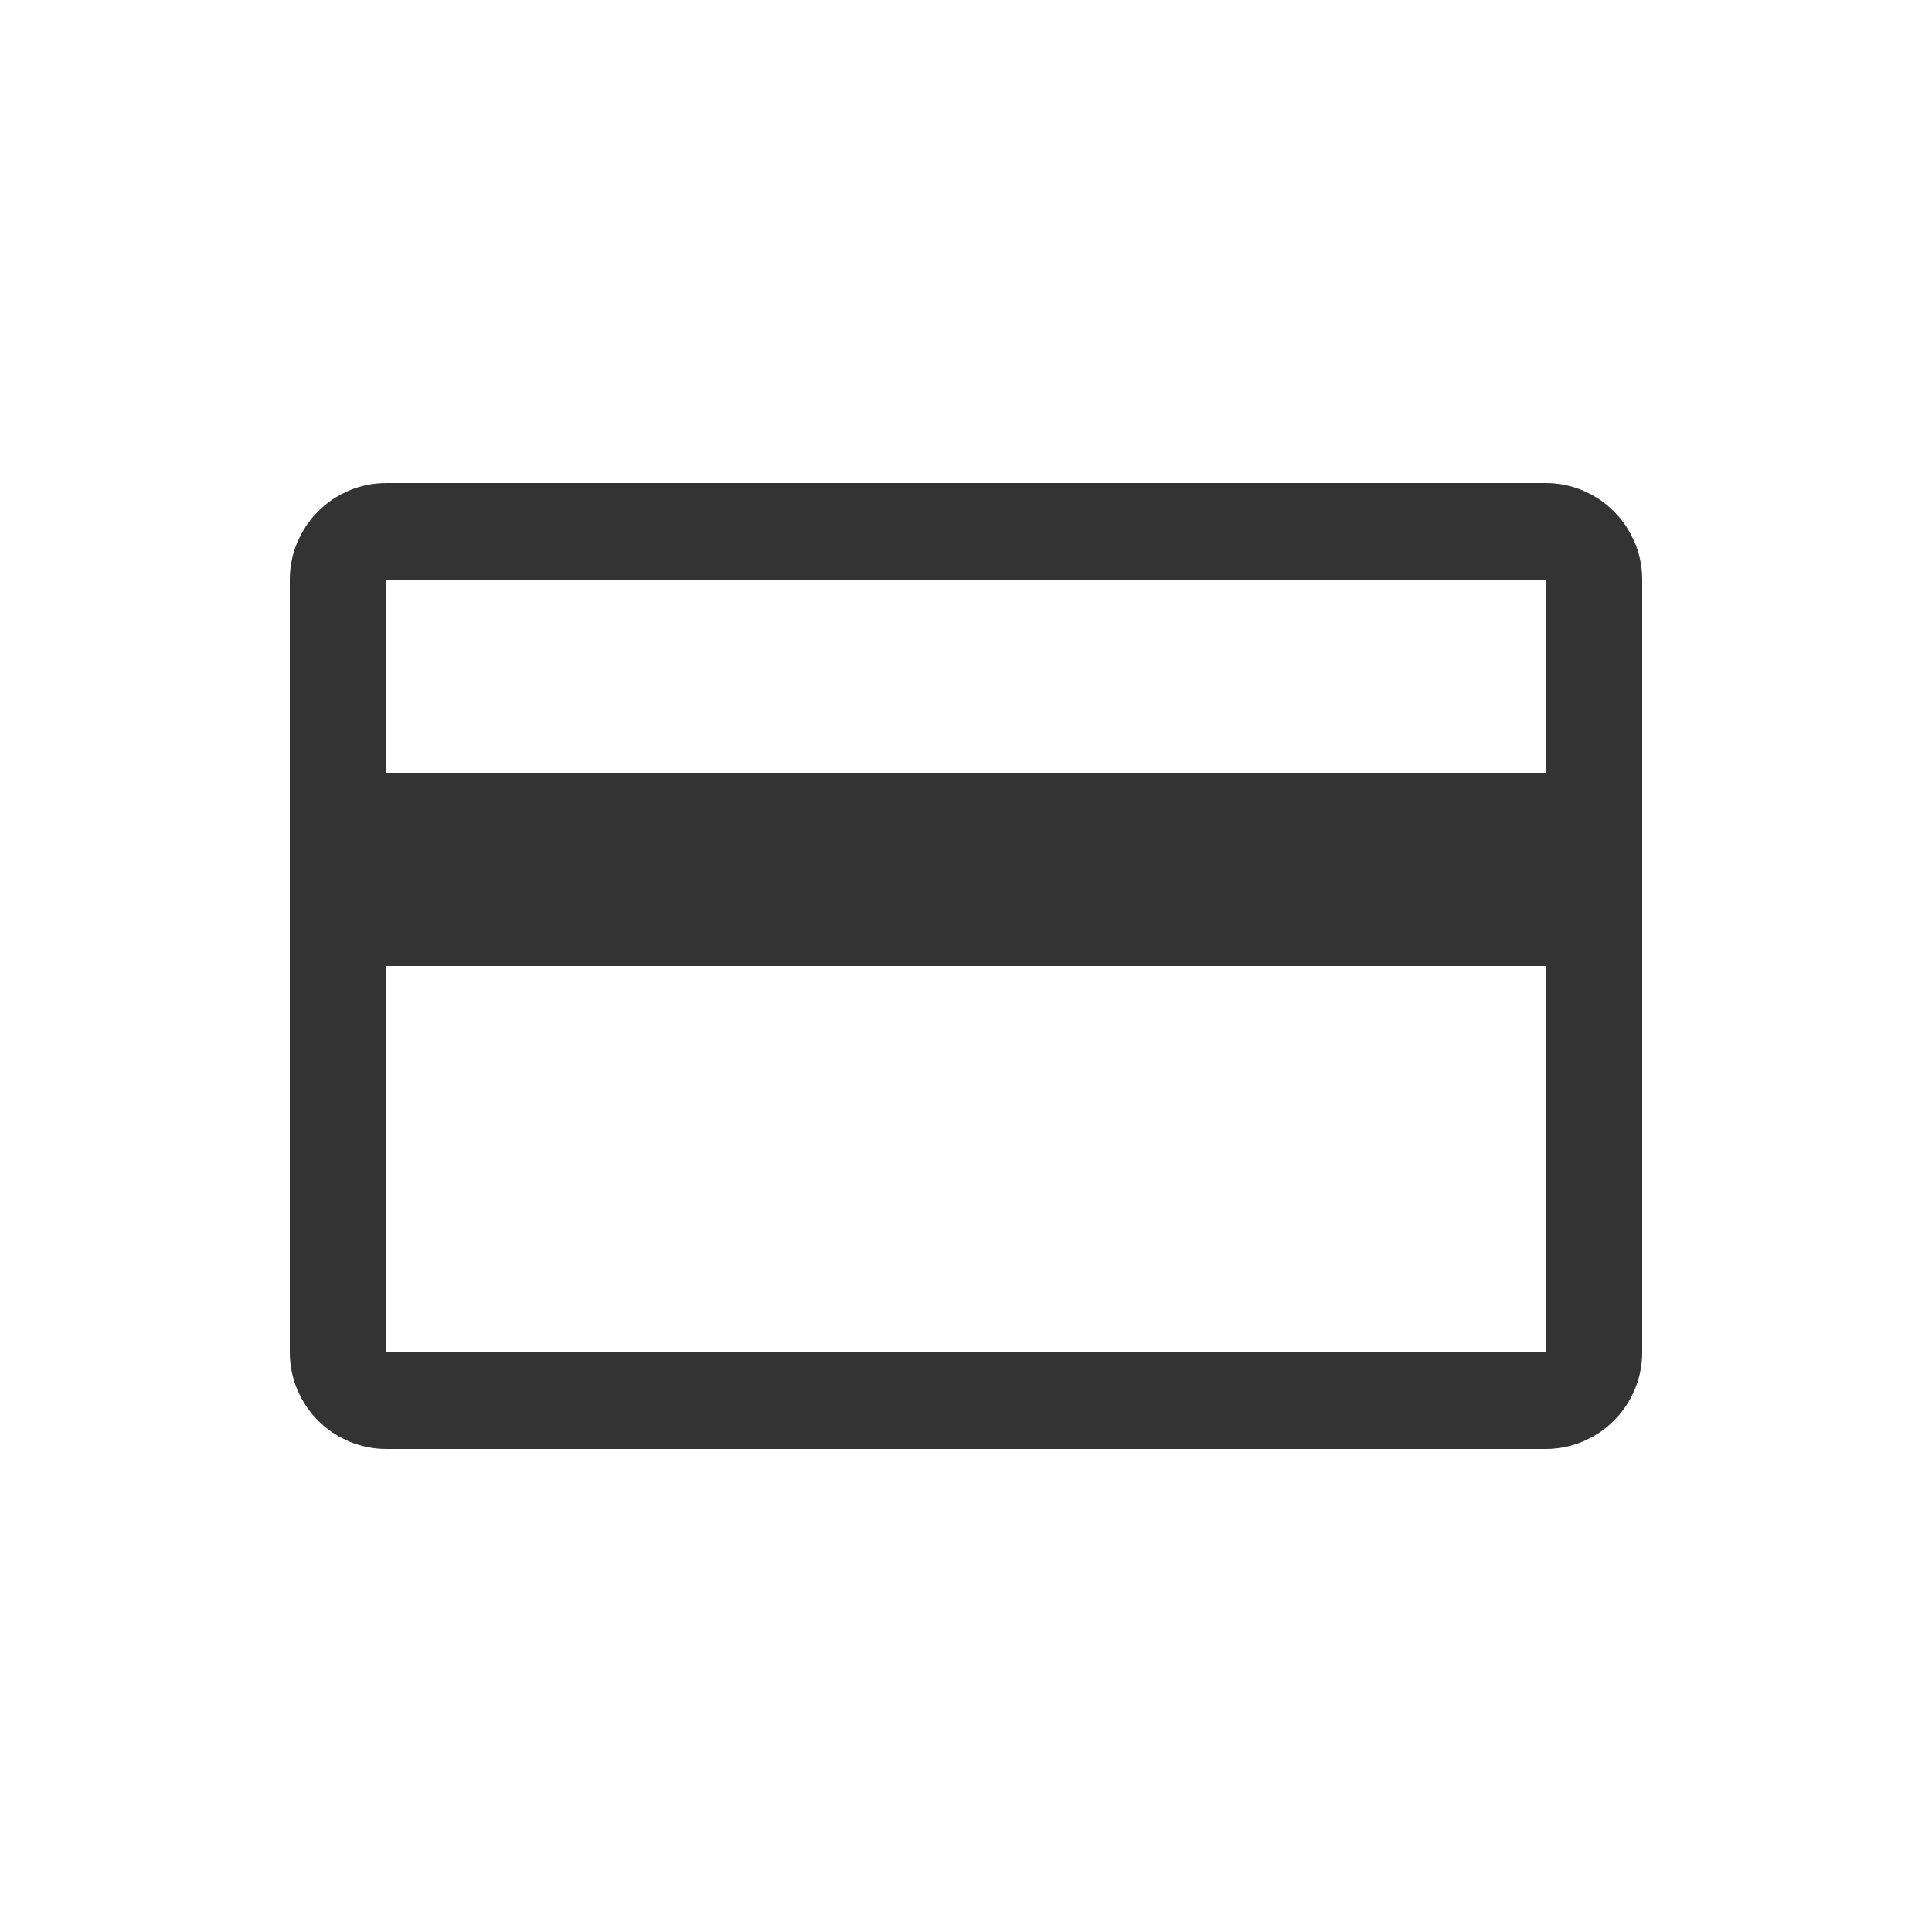
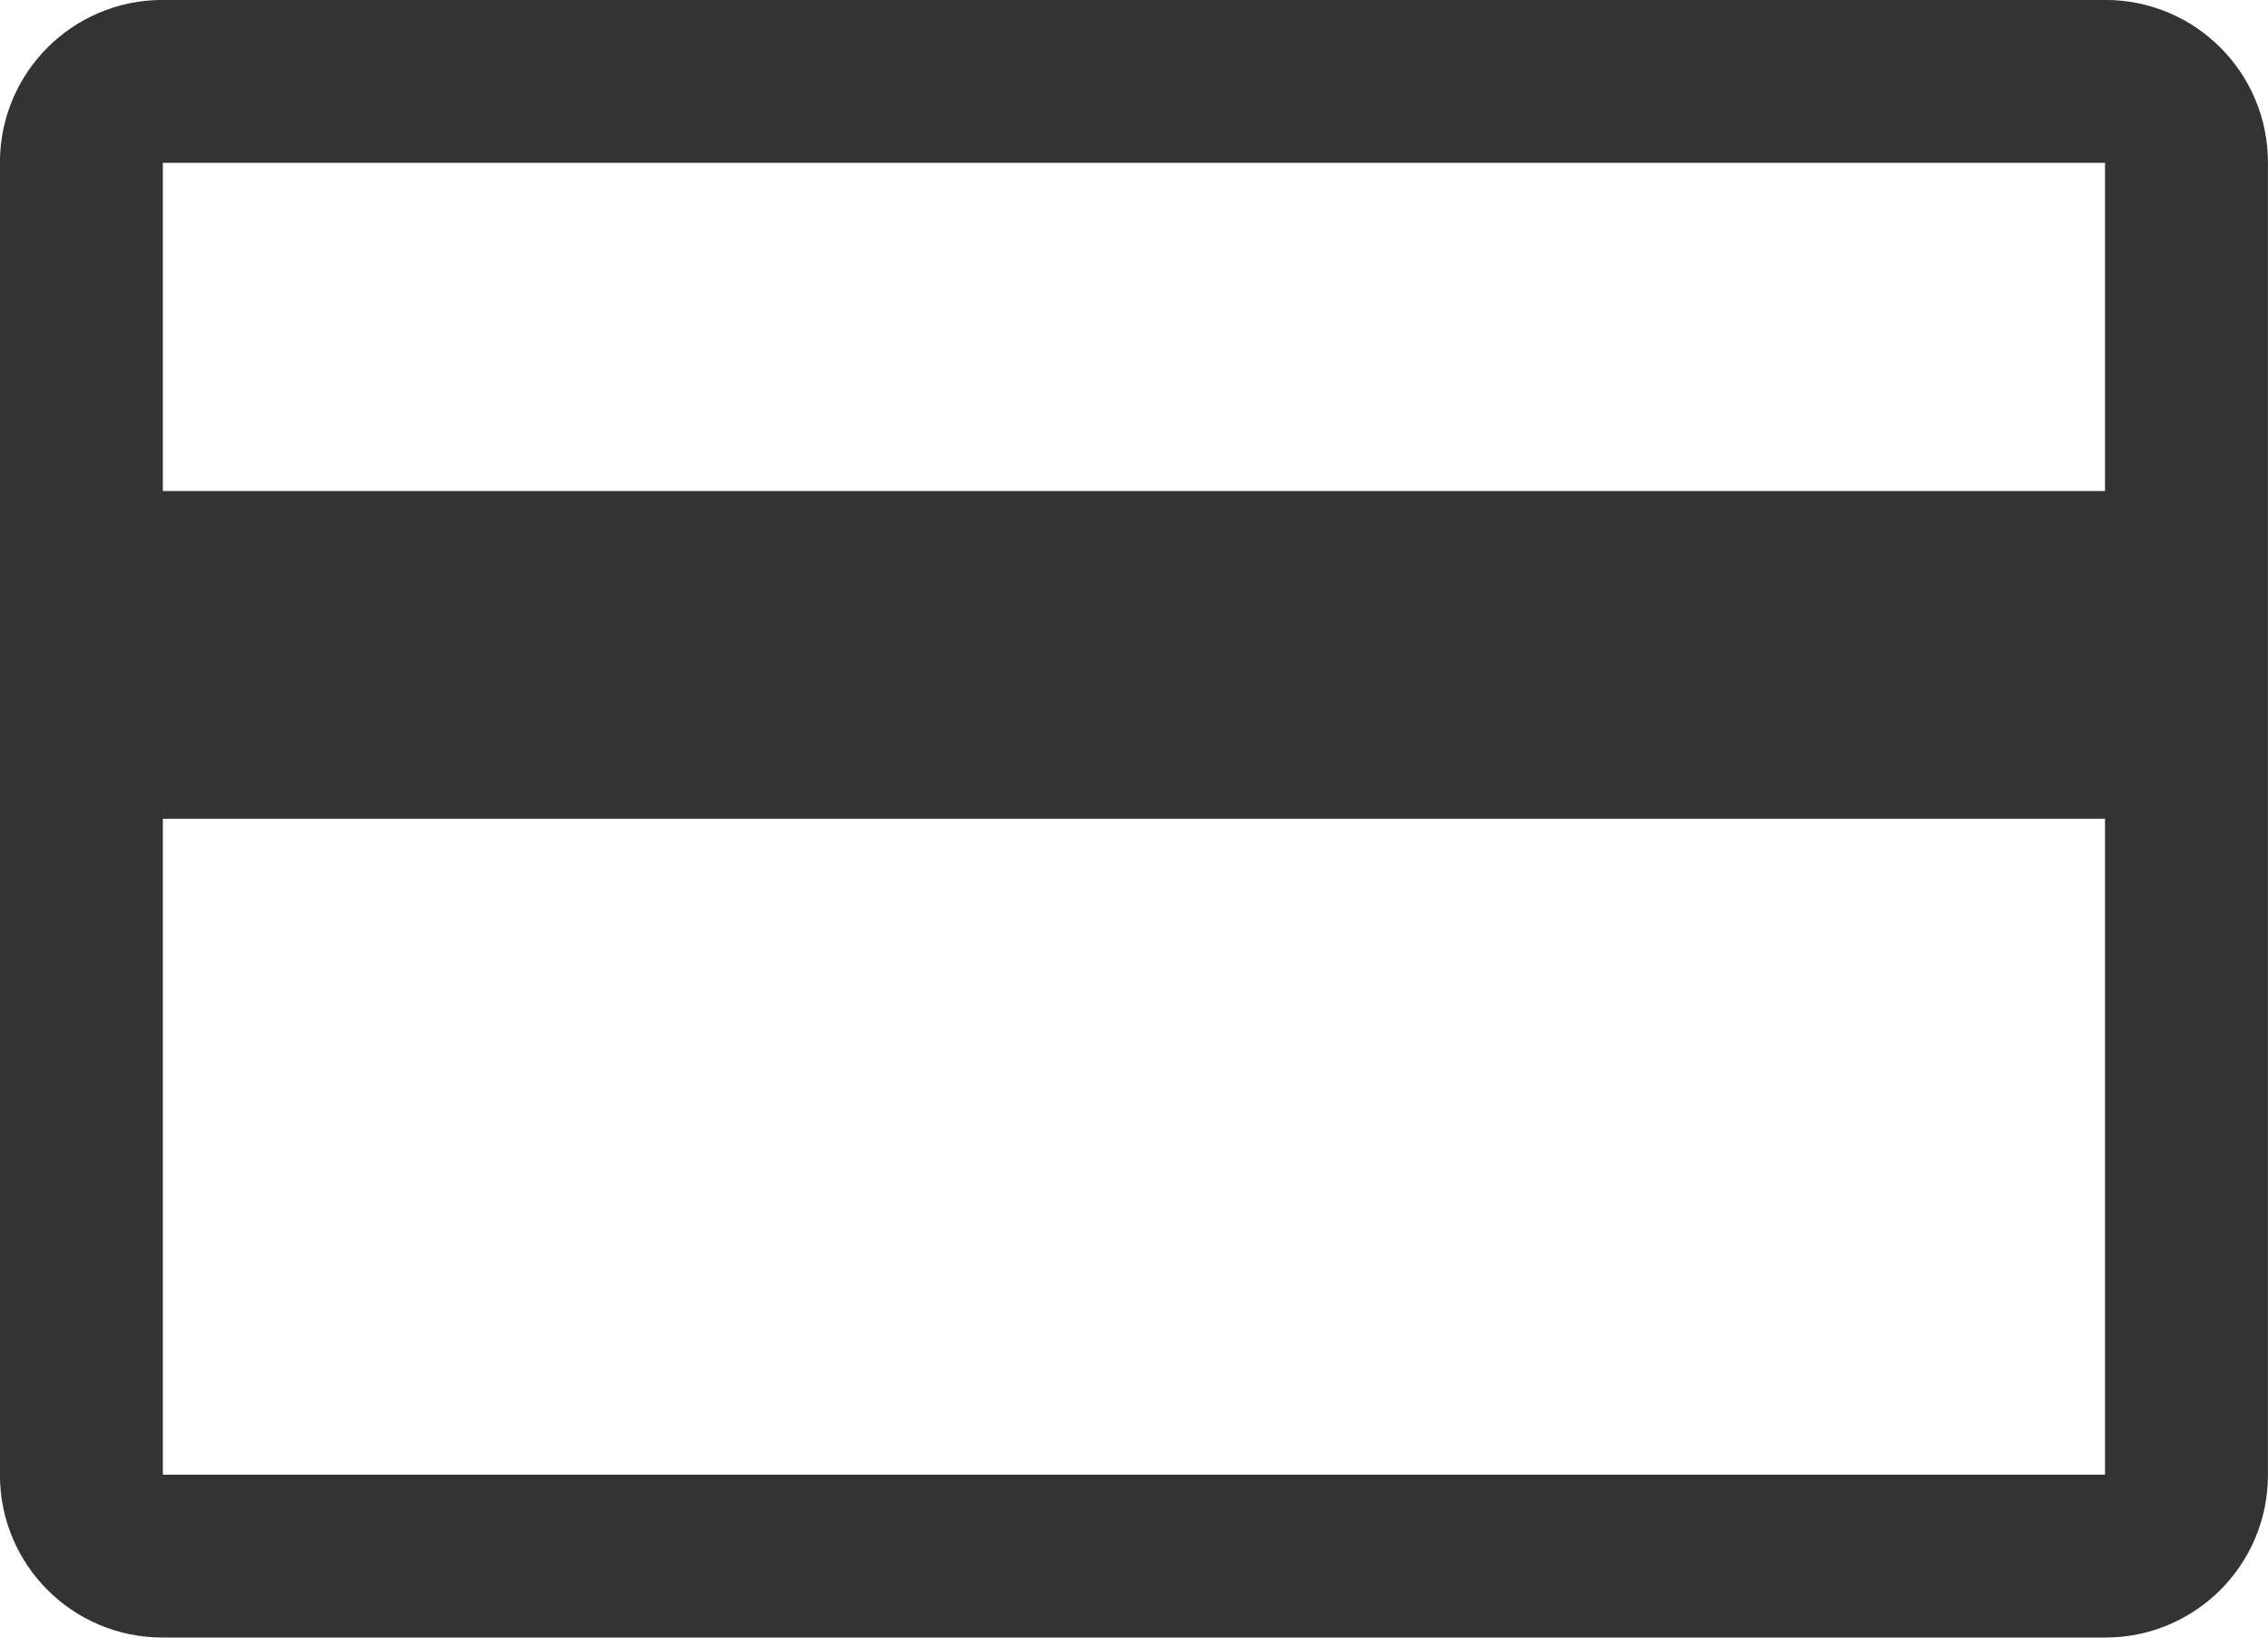
- <svg xmlns="http://www.w3.org/2000/svg" width="20" height="20" viewBox="0 0 20 20" fill="none">
-   <rect x="3.5" y="5.5" width="13" height="9" rx="0.5" stroke="#333333" />
-   <rect x="4" y="8" width="12" height="2" fill="#333333" />
+ <svg xmlns="http://www.w3.org/2000/svg" width="18" height="13" viewBox="0 0 18 13" fill="none" version="1.1" id="svg155">
+   <defs id="defs159" />
+   <rect x="0.646" y="0.646" width="16.707" height="11.707" rx="0.643" stroke="#333333" id="rect151" style="stroke-width:1.293" />
+   <rect x="1.289" y="3.898" width="15.422" height="2.602" fill="#333333" id="rect153" style="stroke-width:1.293" />
</svg>
